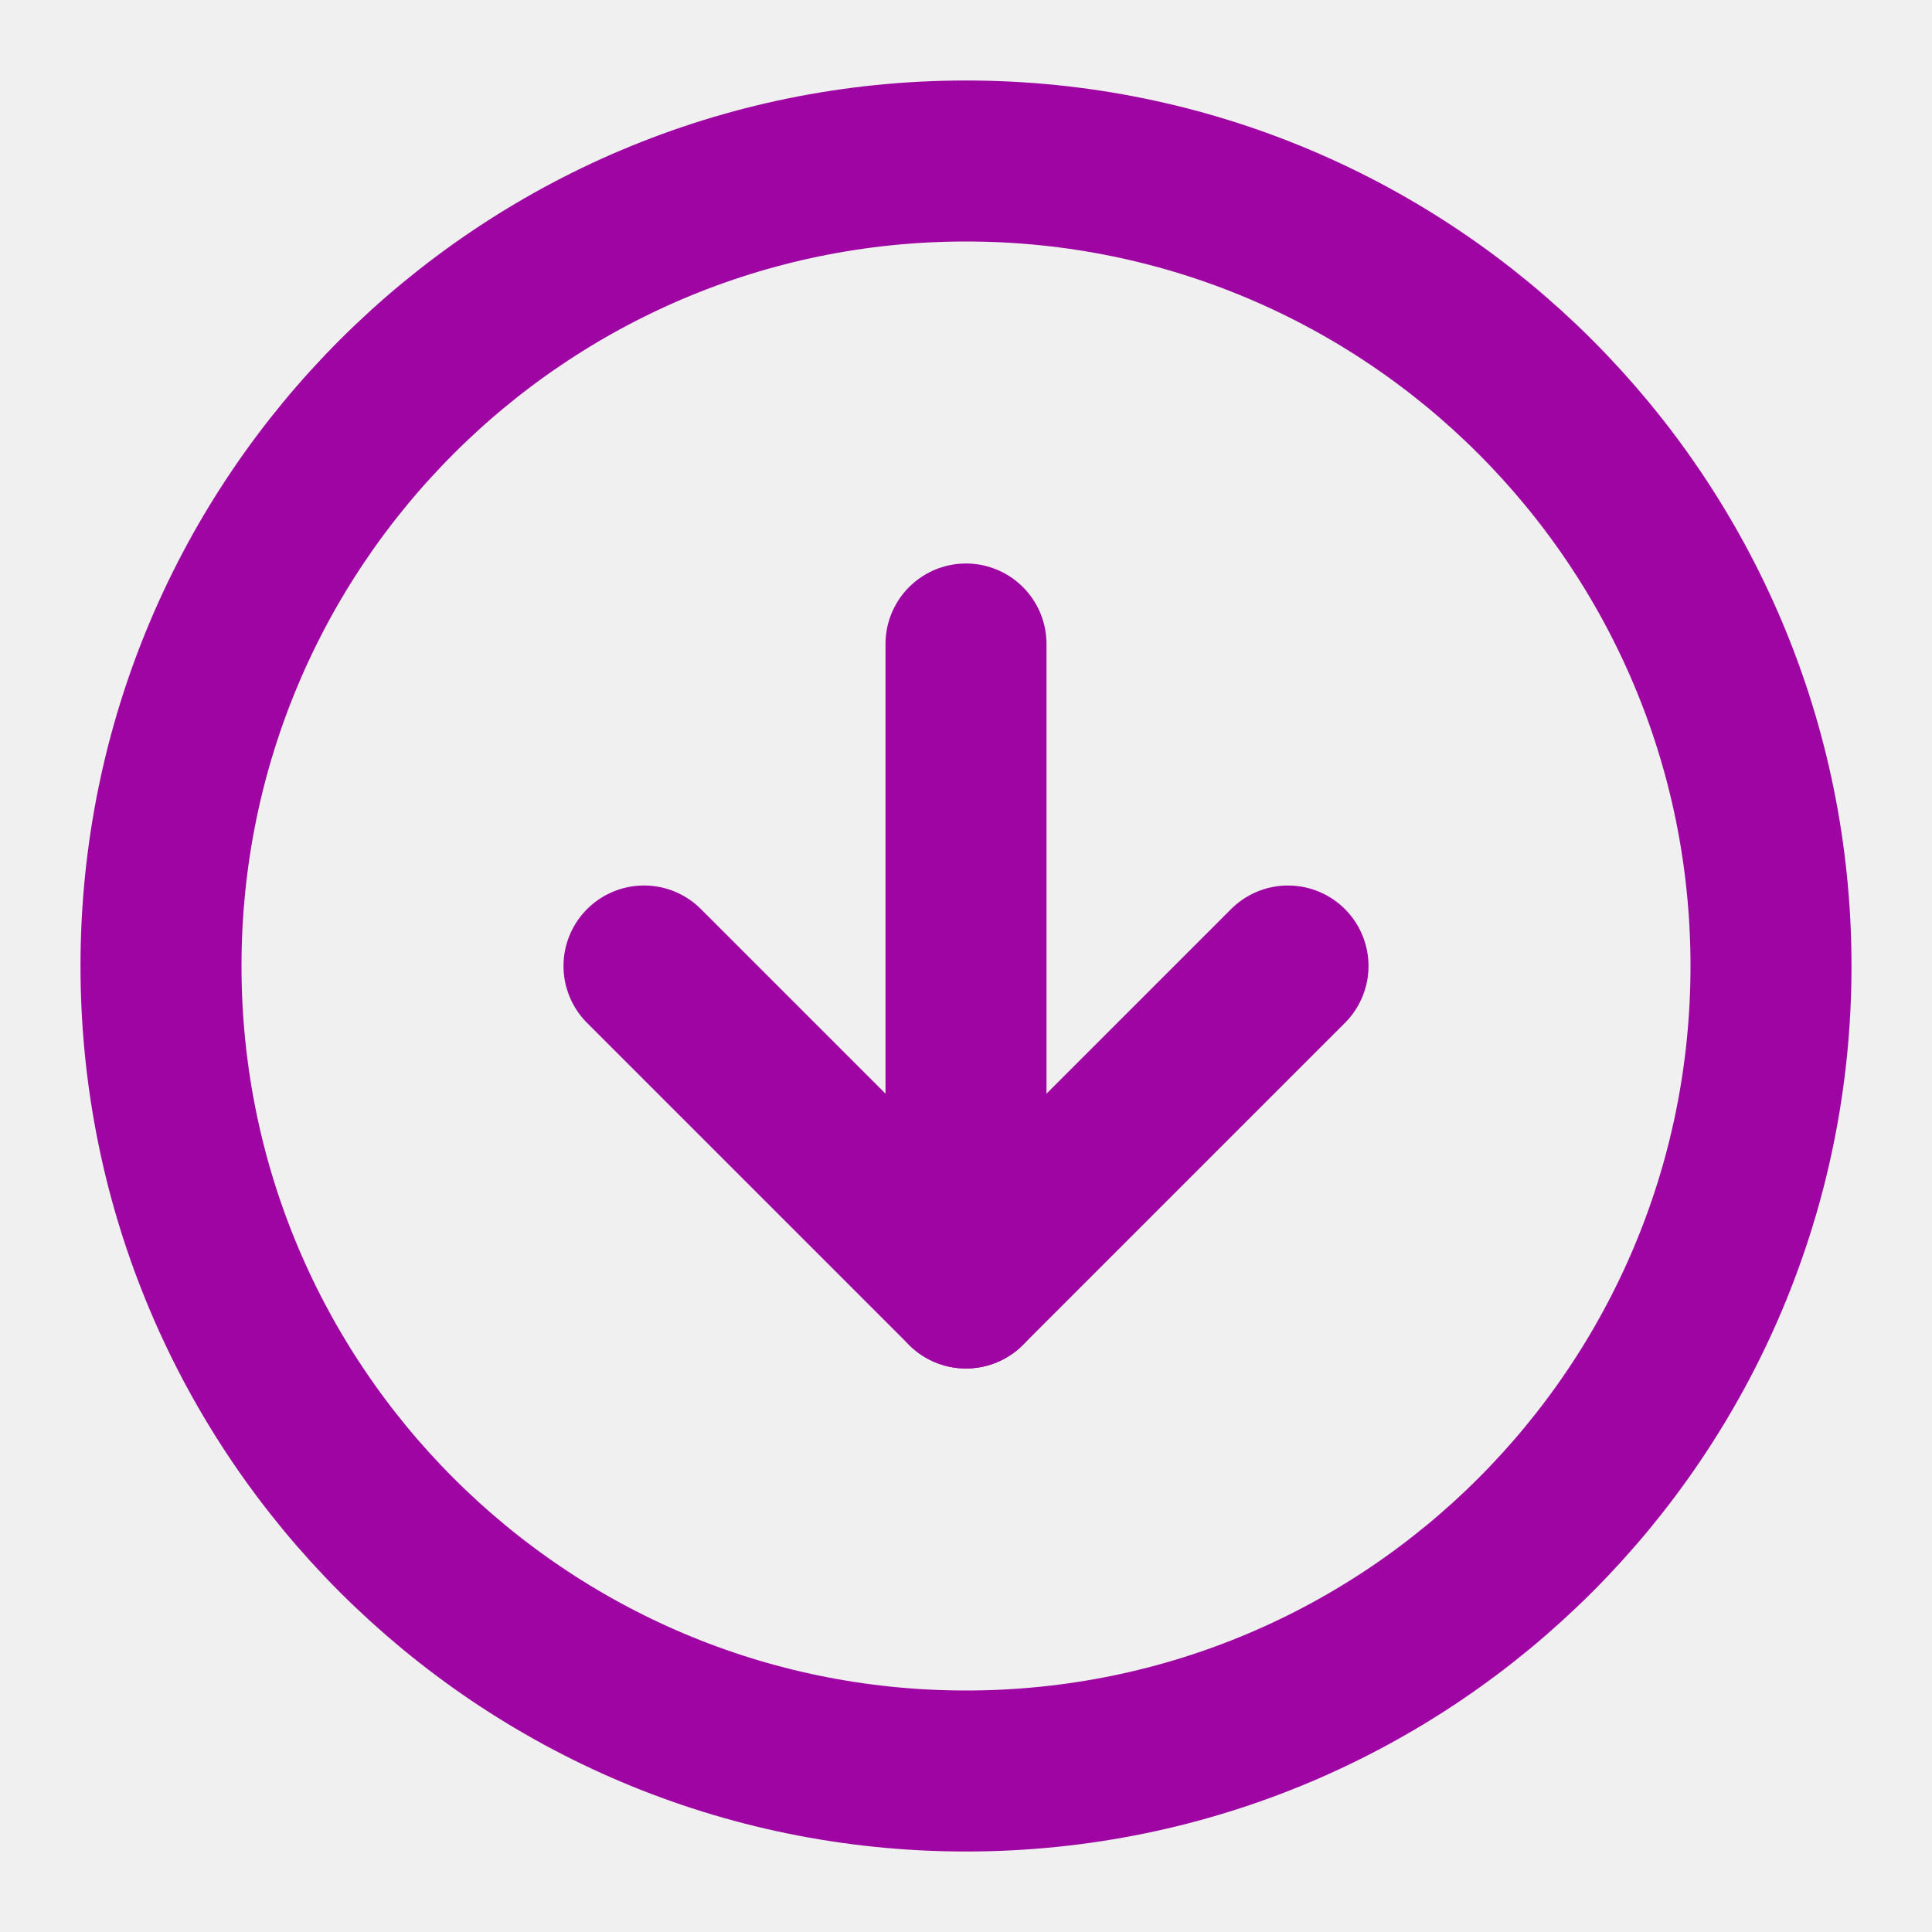
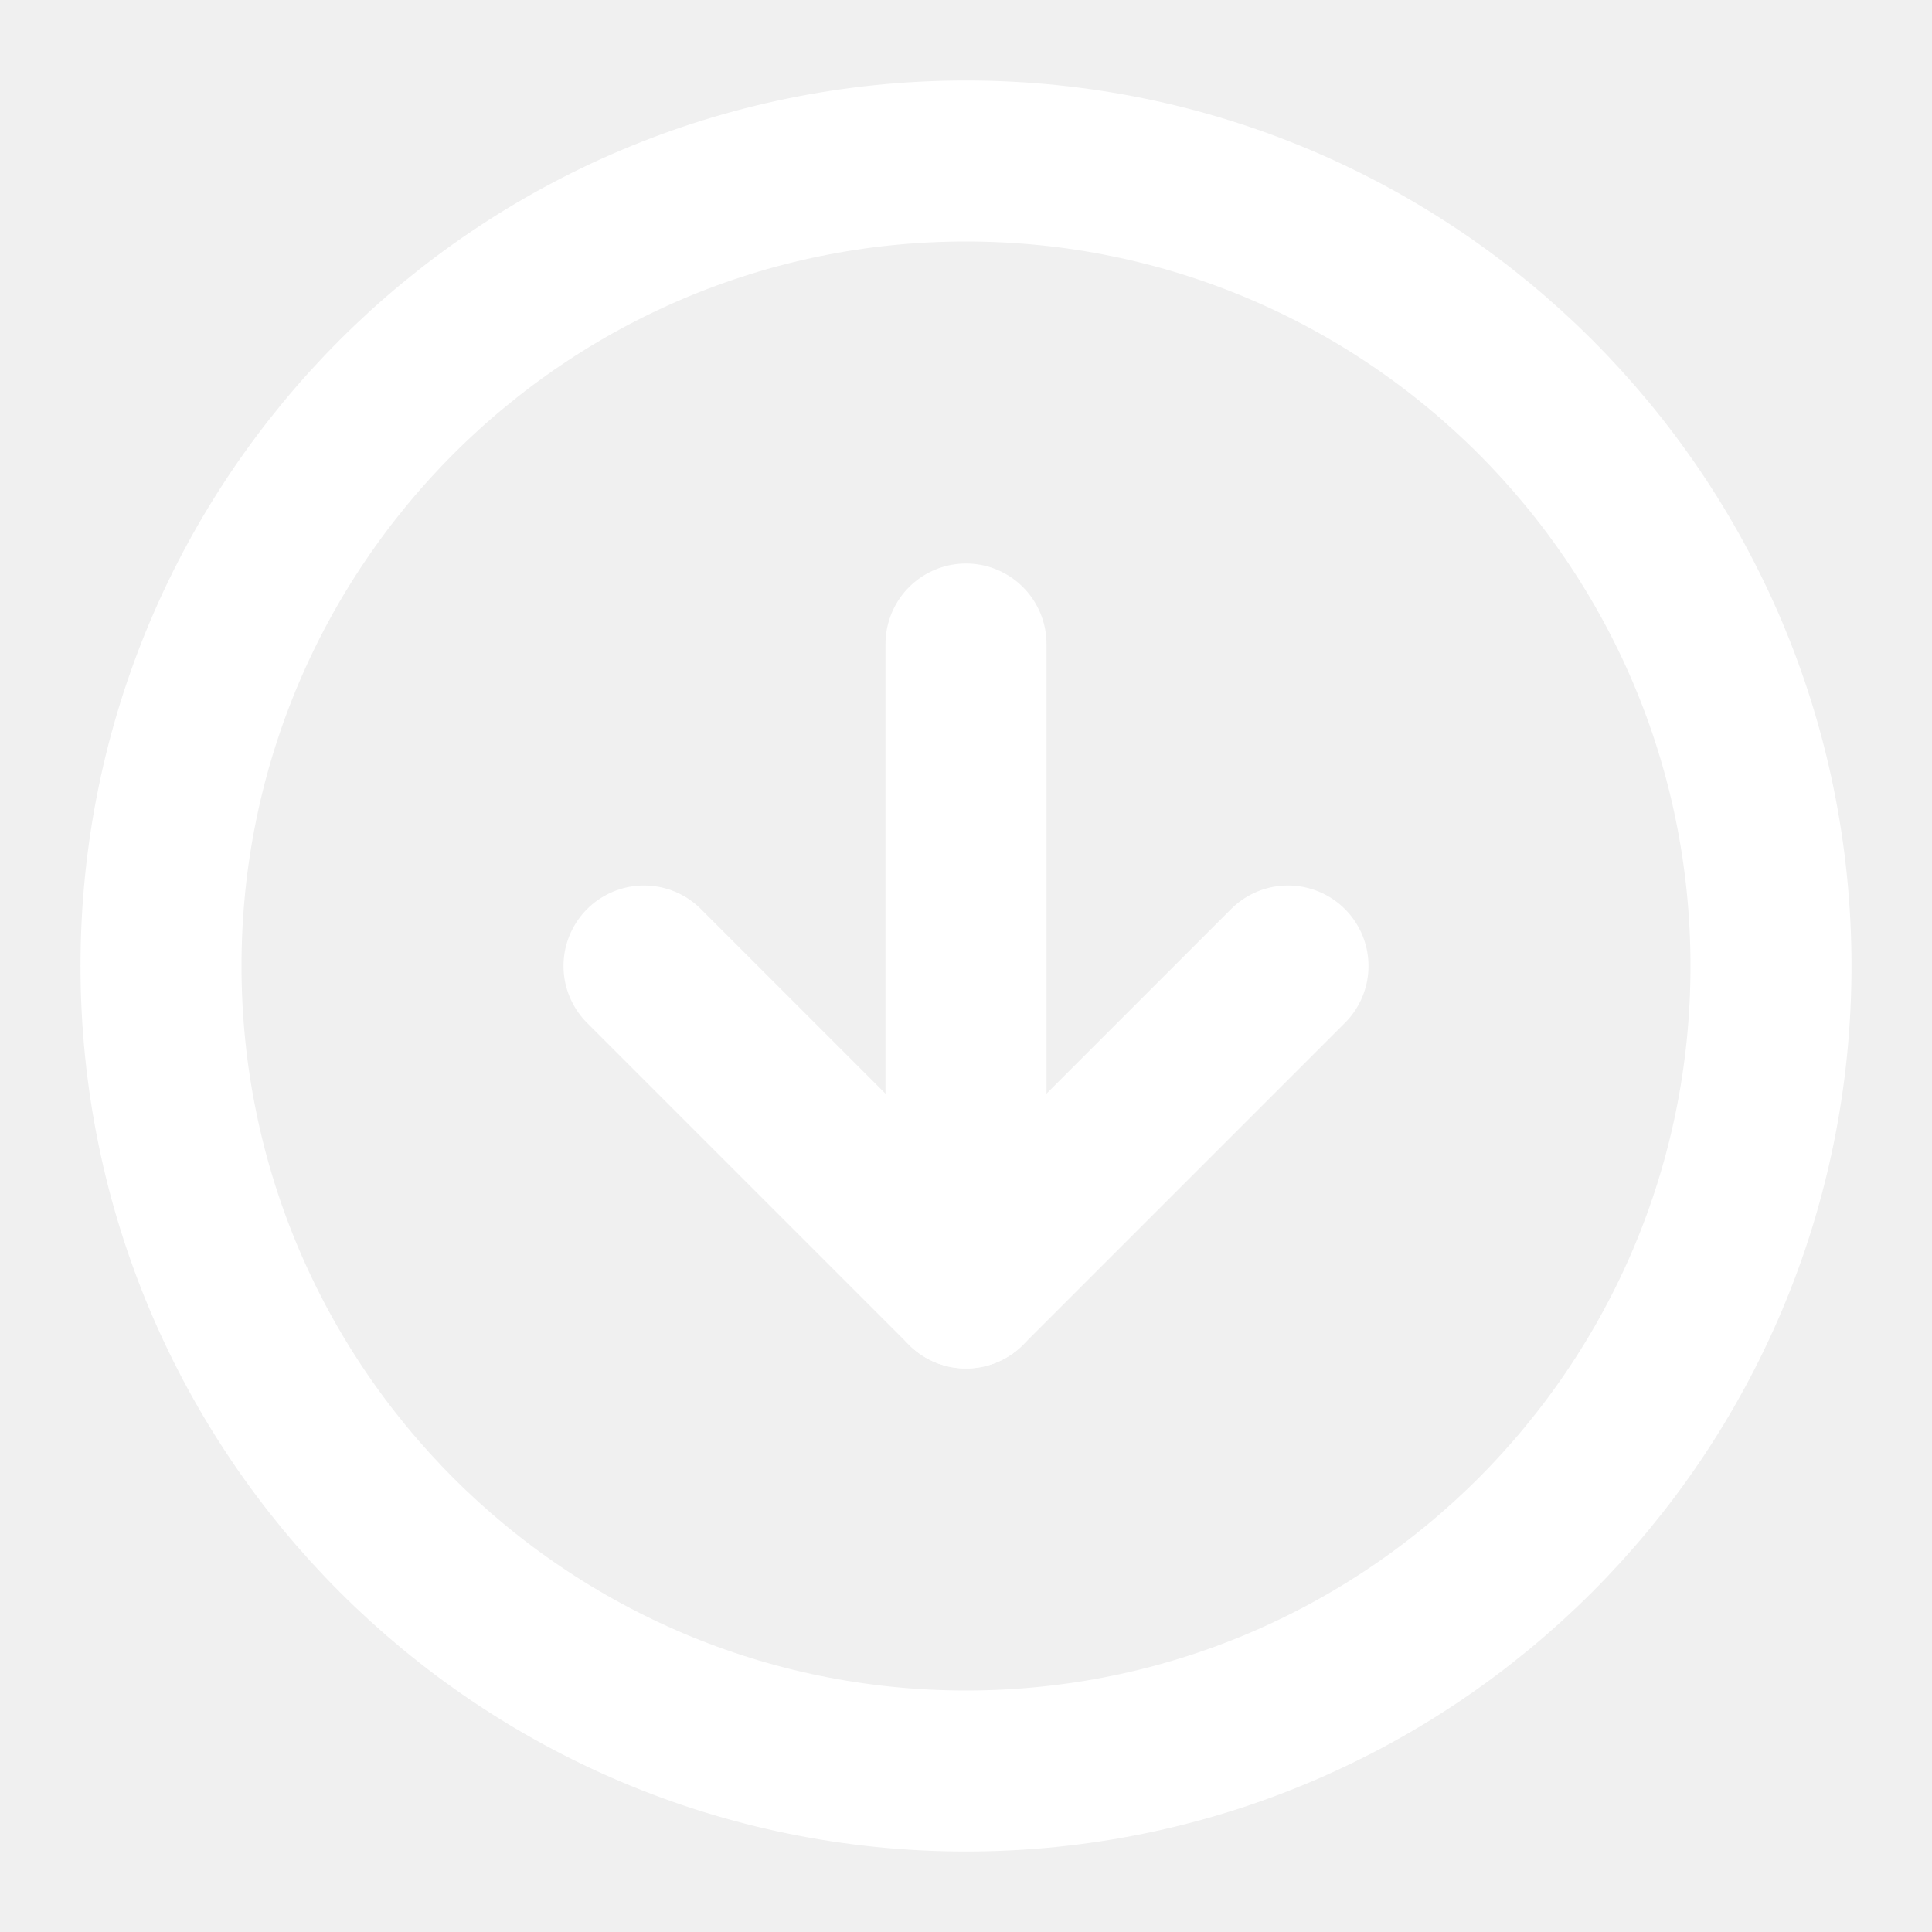
- <svg xmlns="http://www.w3.org/2000/svg" width="100" height="100" viewBox="0 0 24 24" fill="none" stroke="#9E05A3" stroke-width="2" stroke-linecap="round" stroke-linejoin="round" class="feather feather-arrow-down-circle">
+ <svg xmlns="http://www.w3.org/2000/svg" width="100" height="100" viewBox="0 0 24 24" fill="none" stroke="#ffffff" stroke-width="2" stroke-linecap="round" stroke-linejoin="round" class="feather feather-arrow-down-circle">
  <circle cx="12" cy="12" r="10" />
  <polyline points="8 12 12 16 16 12" />
  <line x1="12" y1="8" x2="12" y2="16" />
</svg>
